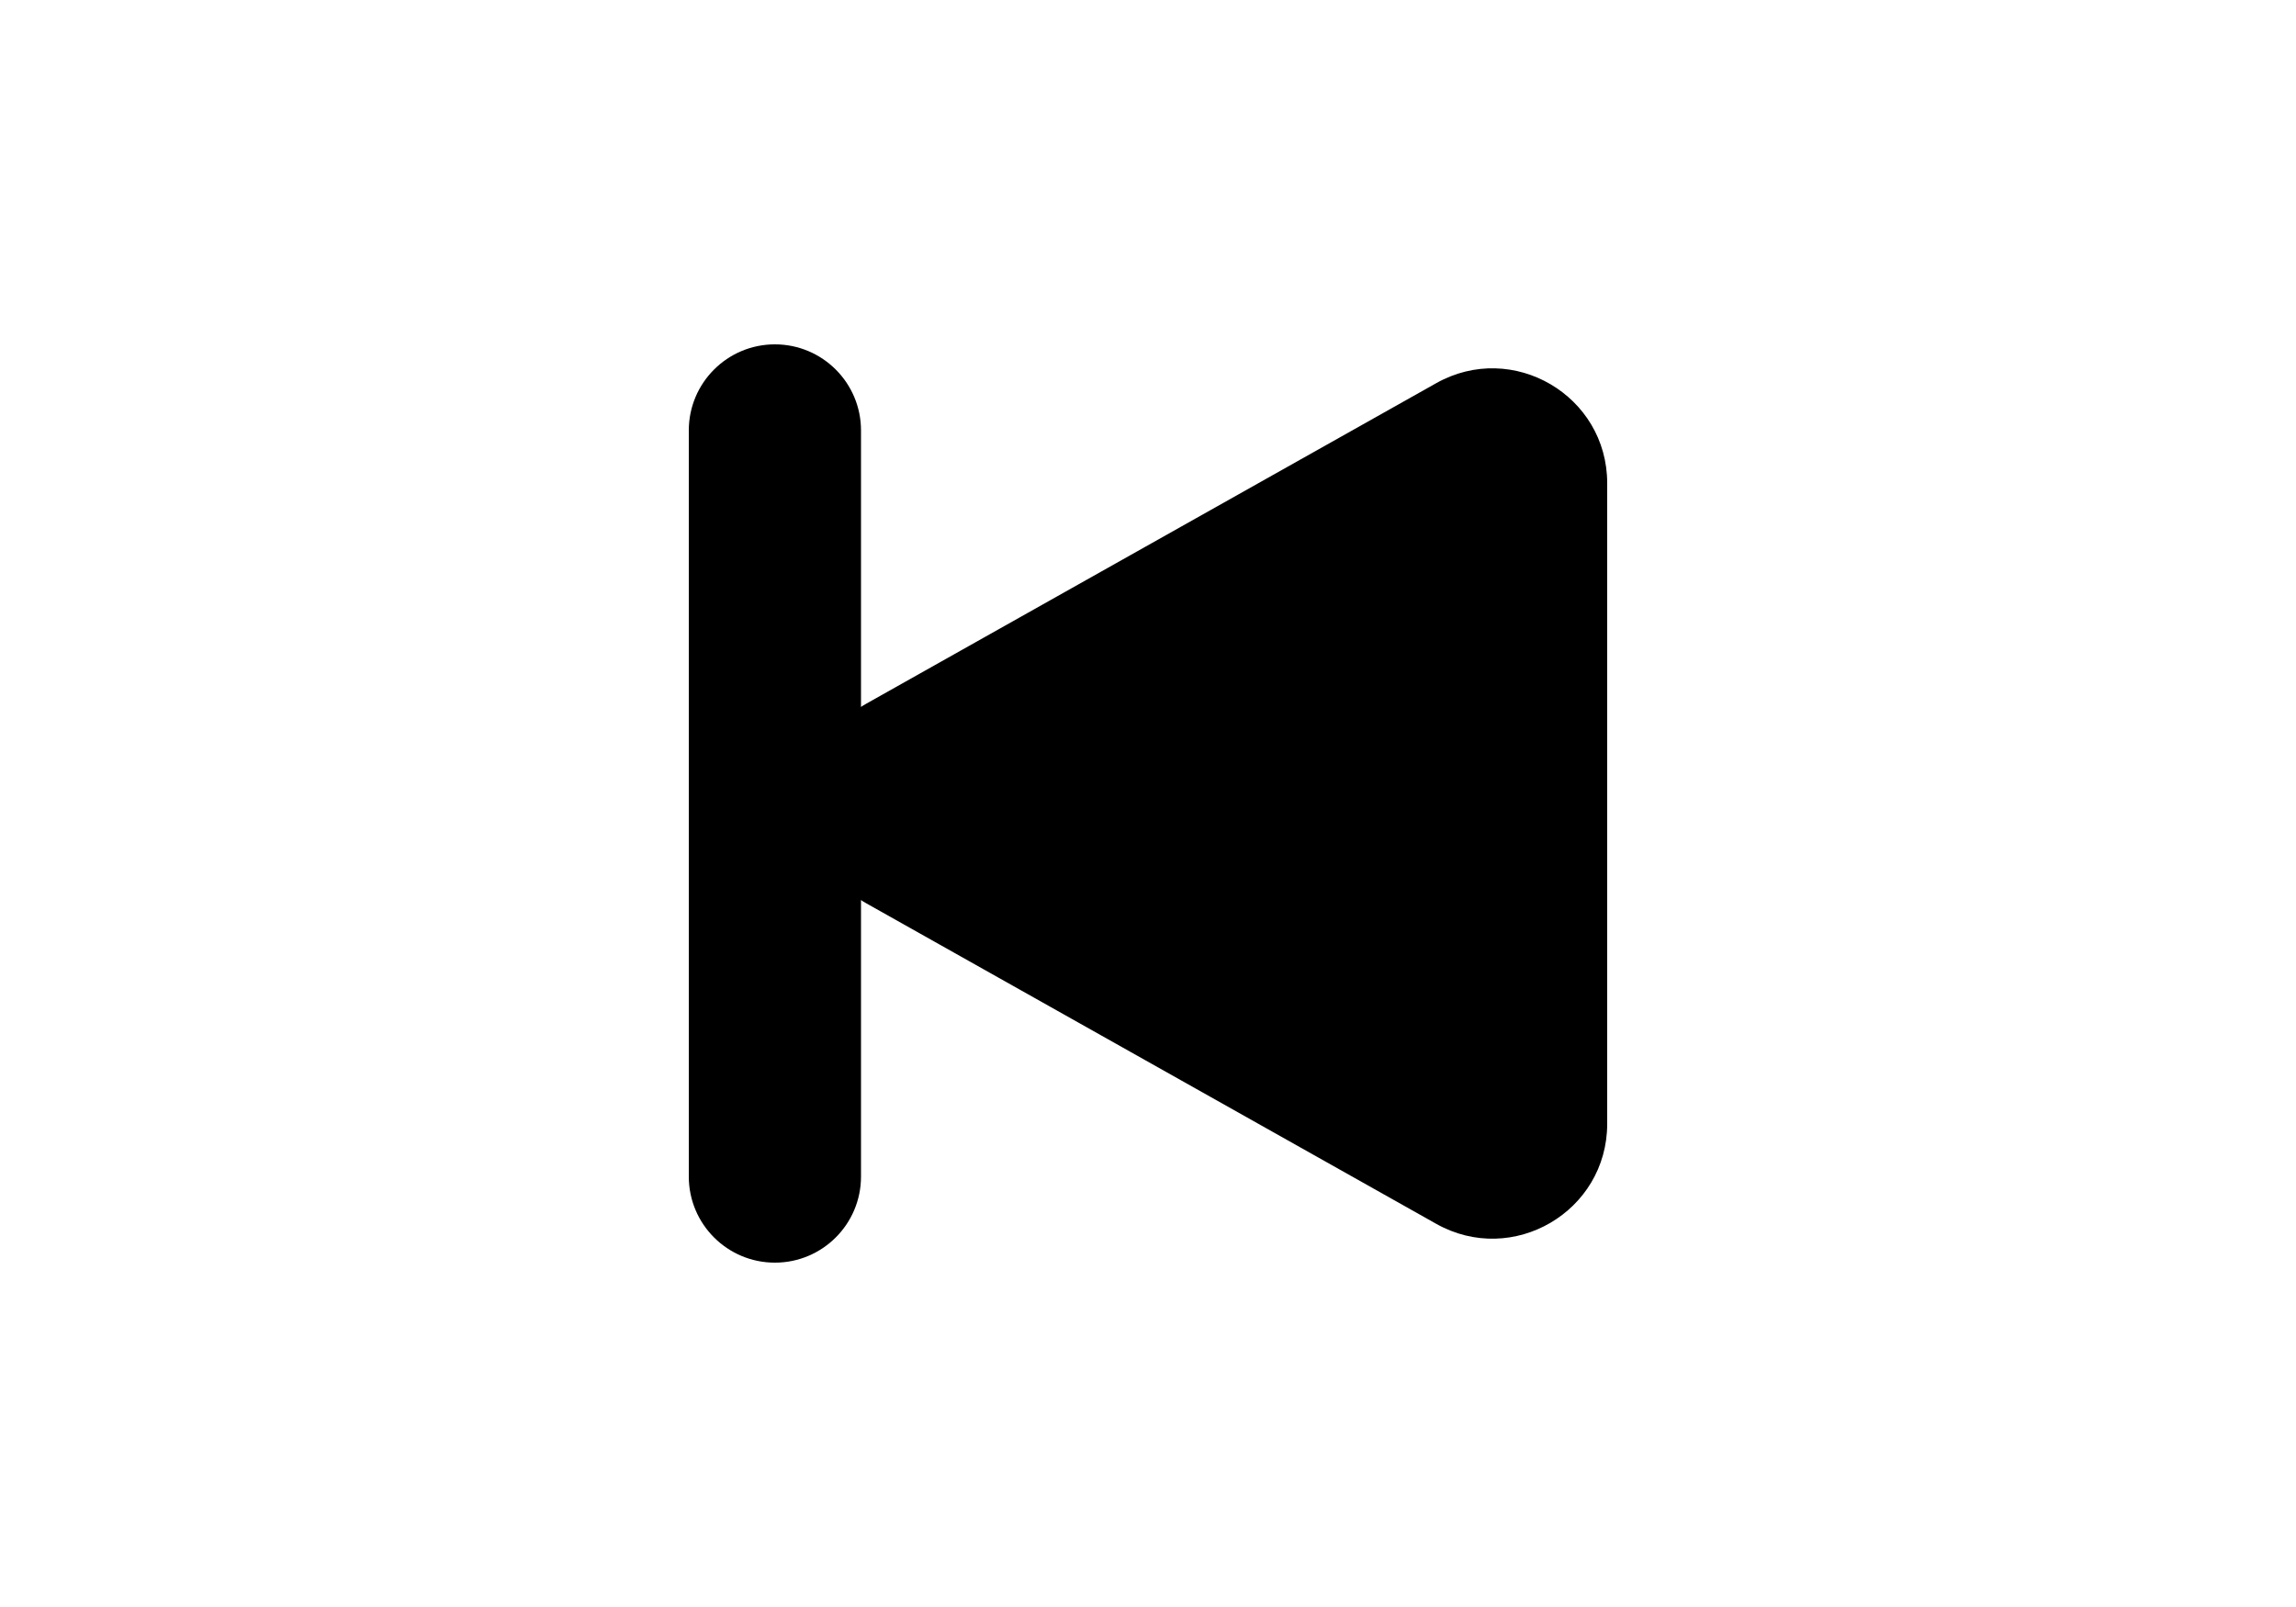
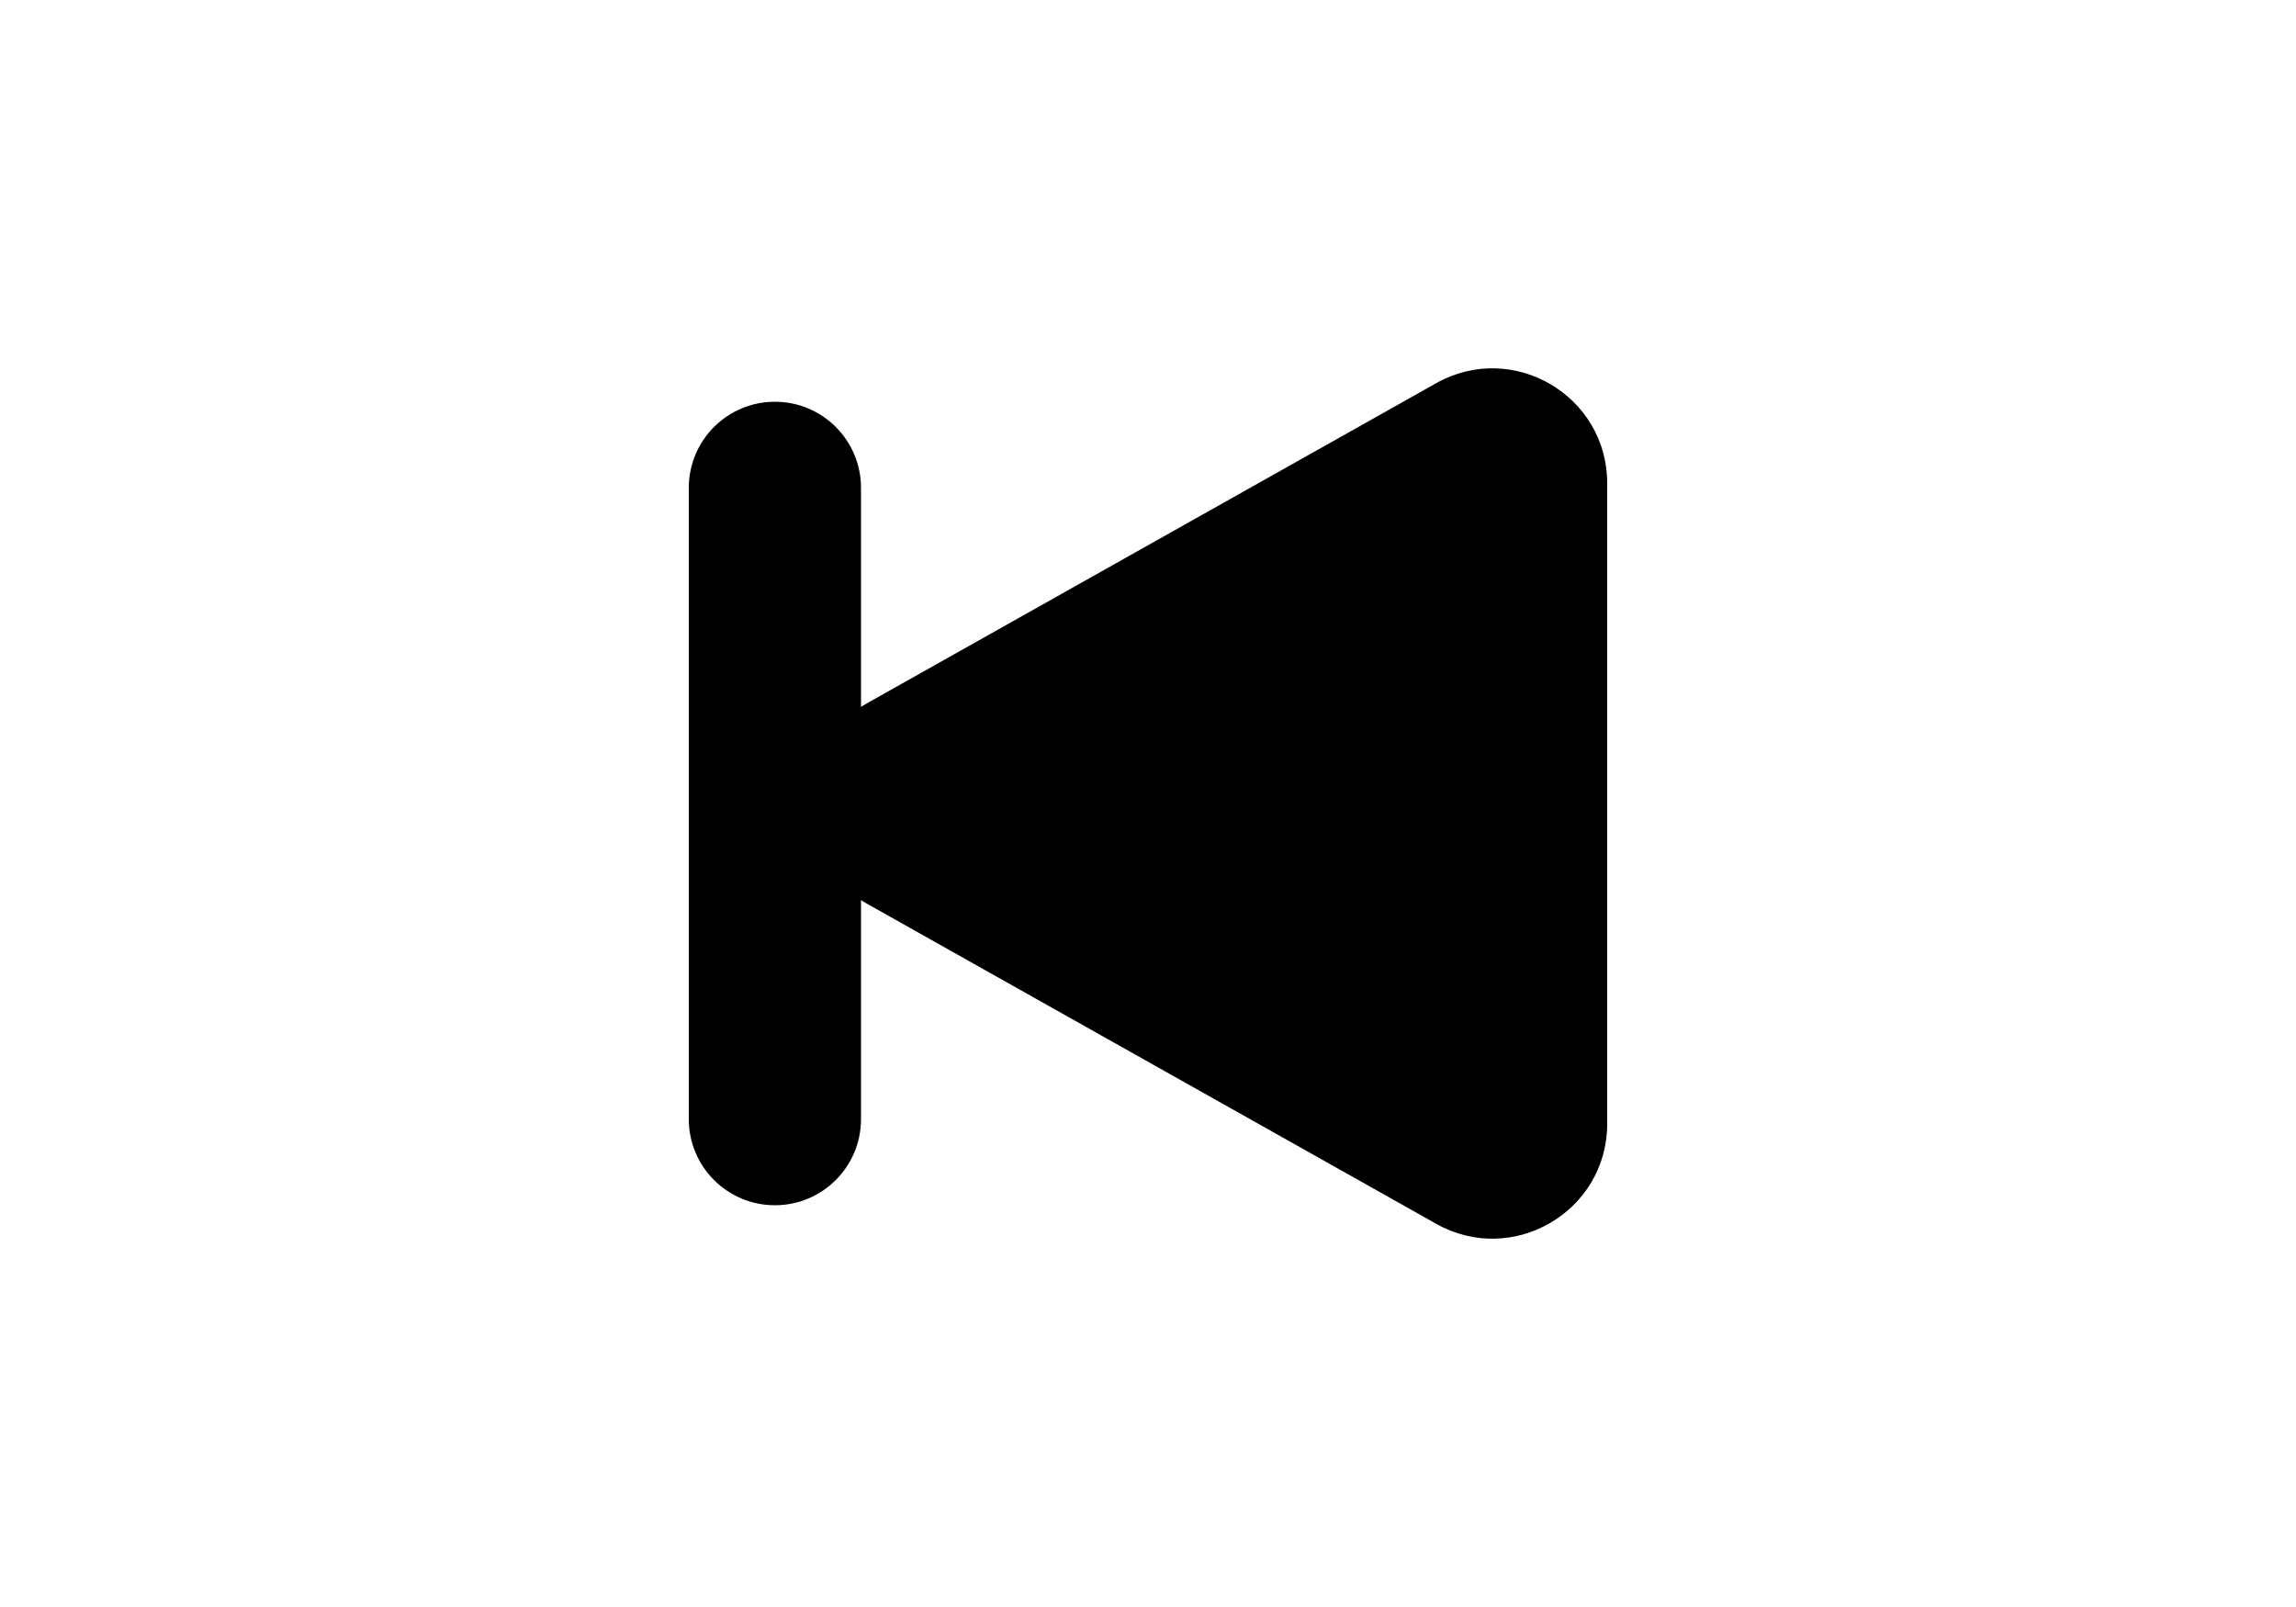
<svg xmlns="http://www.w3.org/2000/svg" width="40" height="28" viewBox="0 0 40 28" fill="none">
  <path d="M28 19.58V8.42C28 6.89 26.353 5.927 25.02 6.677L15.099 12.257C13.74 13.021 13.74 14.979 15.099 15.743L25.02 21.323C26.353 22.073 28 21.11 28 19.58Z" fill="black" />
-   <rect x="12" y="6" width="3" height="16" rx="1.5" fill="black" />
+   <rect x="12" y="7" width="3" height="14" rx="1.5" fill="black" />
</svg>
